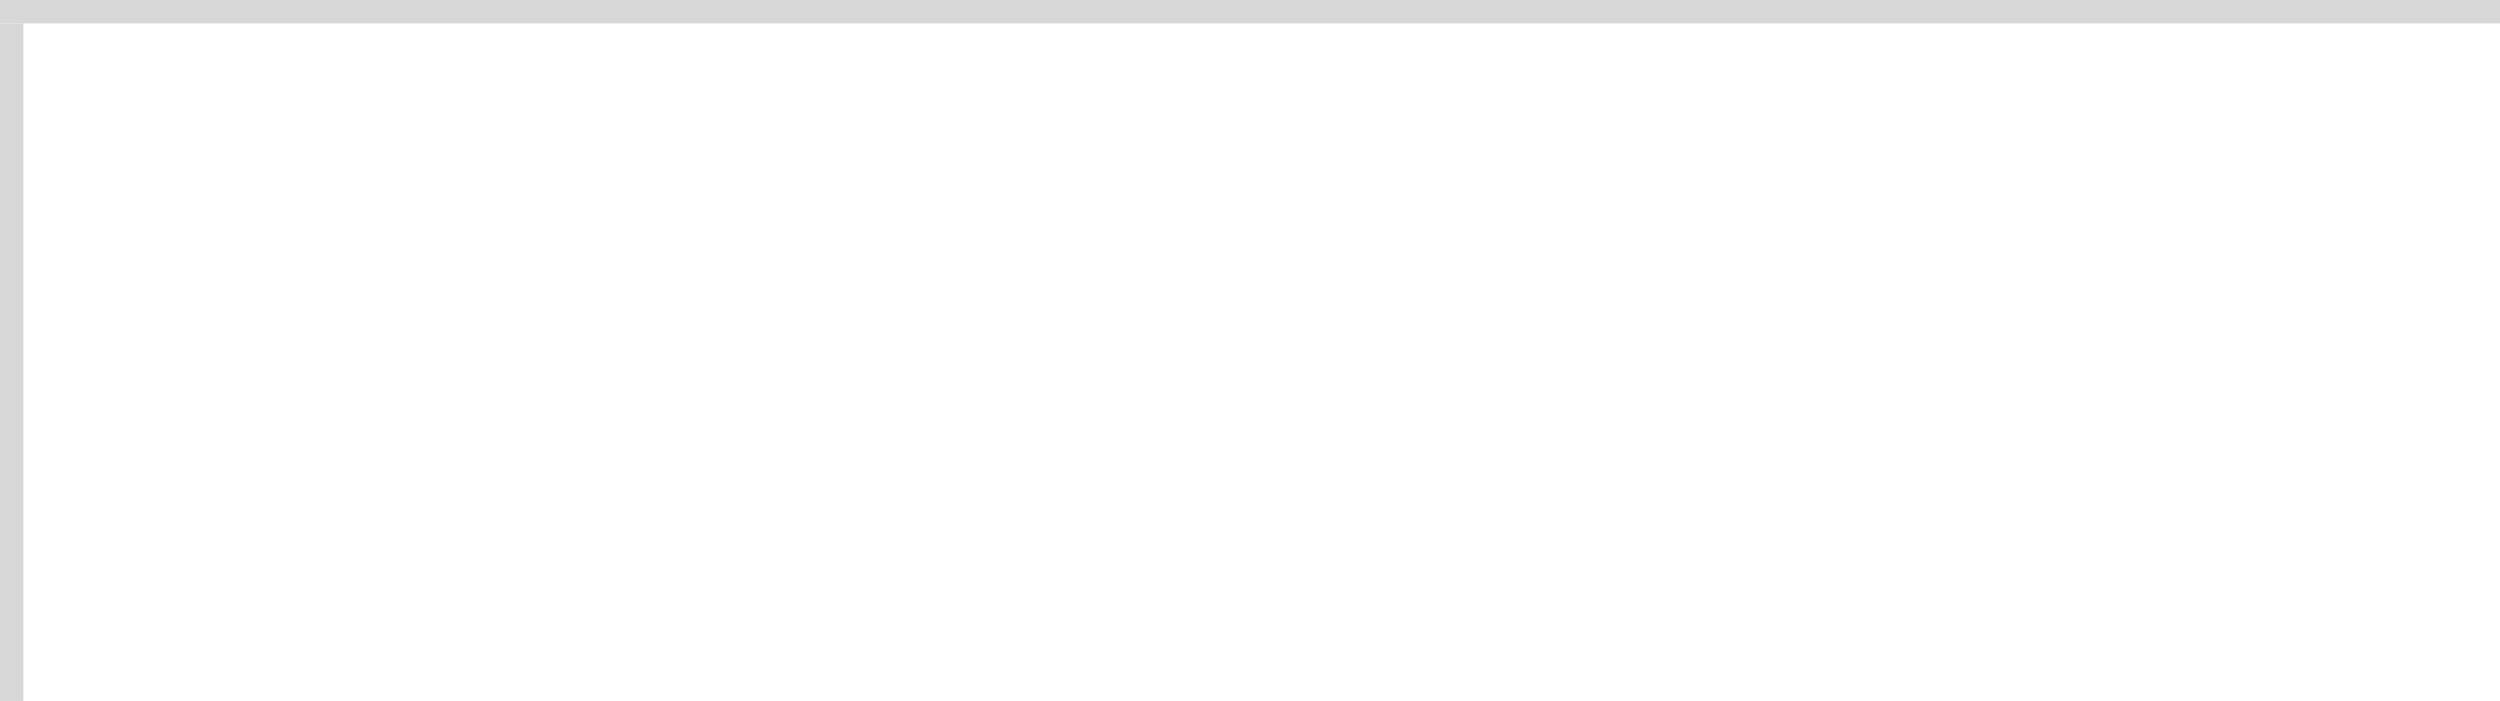
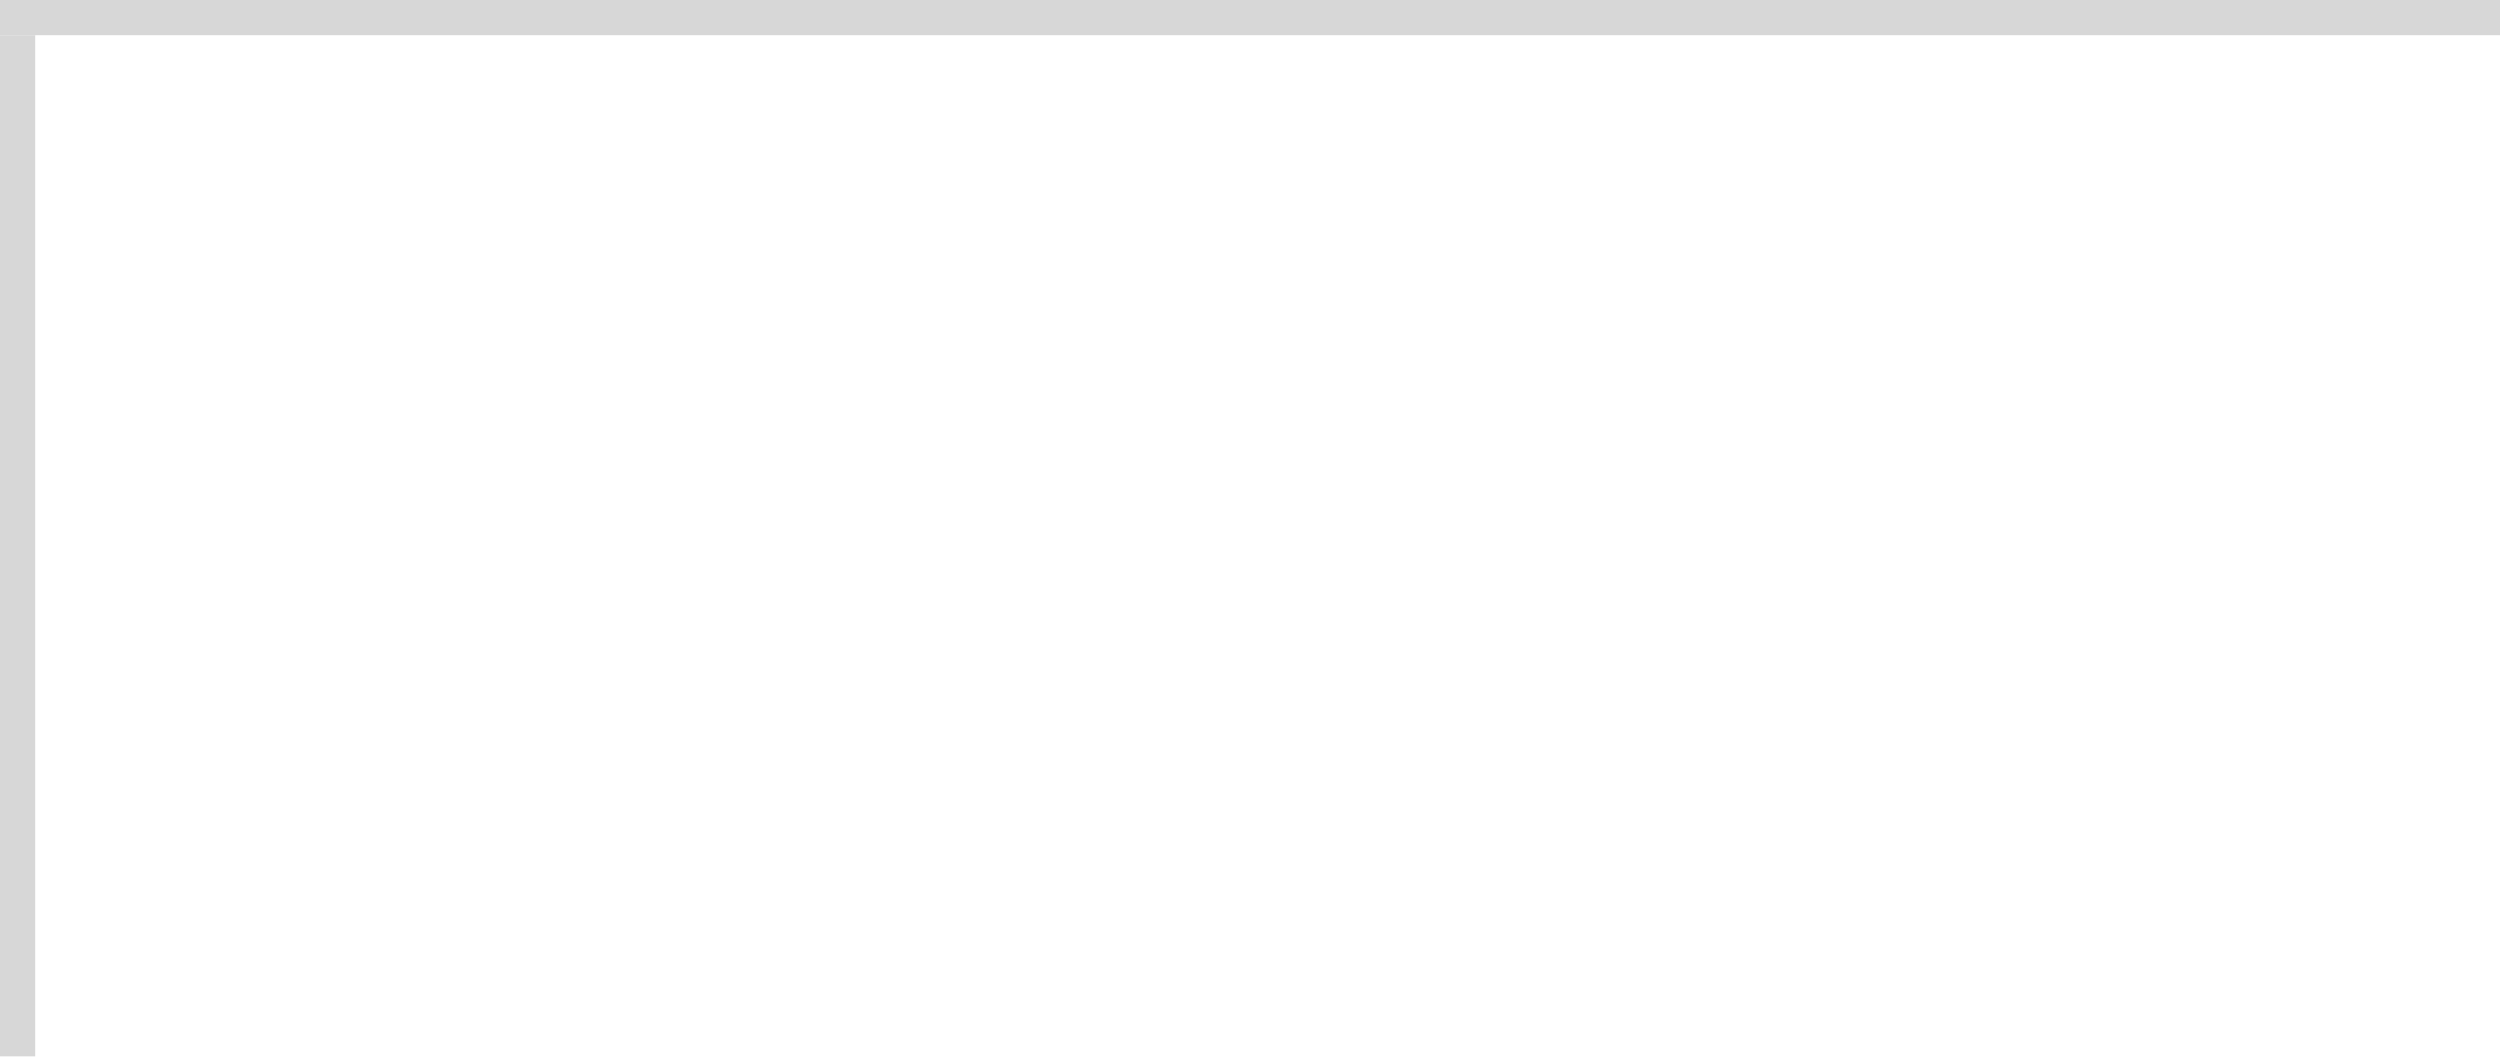
- <svg xmlns="http://www.w3.org/2000/svg" version="1.1" width="107px" height="30px" viewBox="0 70 107 30">
-   <path d="M 1 1  L 107 1  L 107 30  L 1 30  L 1 1  Z " fill-rule="nonzero" fill="rgba(242, 242, 242, 0)" stroke="none" transform="matrix(1 0 0 1 0 70 )" class="fill" />
-   <path d="M 0.5 1  L 0.5 30  " stroke-width="1" stroke-dasharray="0" stroke="rgba(215, 215, 215, 1)" fill="none" transform="matrix(1 0 0 1 0 70 )" class="stroke" />
-   <path d="M 0 0.5  L 107 0.5  " stroke-width="1" stroke-dasharray="0" stroke="rgba(215, 215, 215, 1)" fill="none" transform="matrix(1 0 0 1 0 70 )" class="stroke" />
+ <svg xmlns="http://www.w3.org/2000/svg" version="1.1" width="71px" height="30px" viewBox="0 130 71 30">
+   <path d="M 1 1  L 71 1  L 71 30  L 1 30  L 1 1  Z " fill-rule="nonzero" fill="rgba(242, 242, 242, 0)" stroke="none" transform="matrix(1 0 0 1 0 130 )" class="fill" />
+   <path d="M 0.5 1  L 0.5 30  " stroke-width="1" stroke-dasharray="0" stroke="rgba(215, 215, 215, 1)" fill="none" transform="matrix(1 0 0 1 0 130 )" class="stroke" />
+   <path d="M 0 0.5  L 71 0.5  " stroke-width="1" stroke-dasharray="0" stroke="rgba(215, 215, 215, 1)" fill="none" transform="matrix(1 0 0 1 0 130 )" class="stroke" />
</svg>
